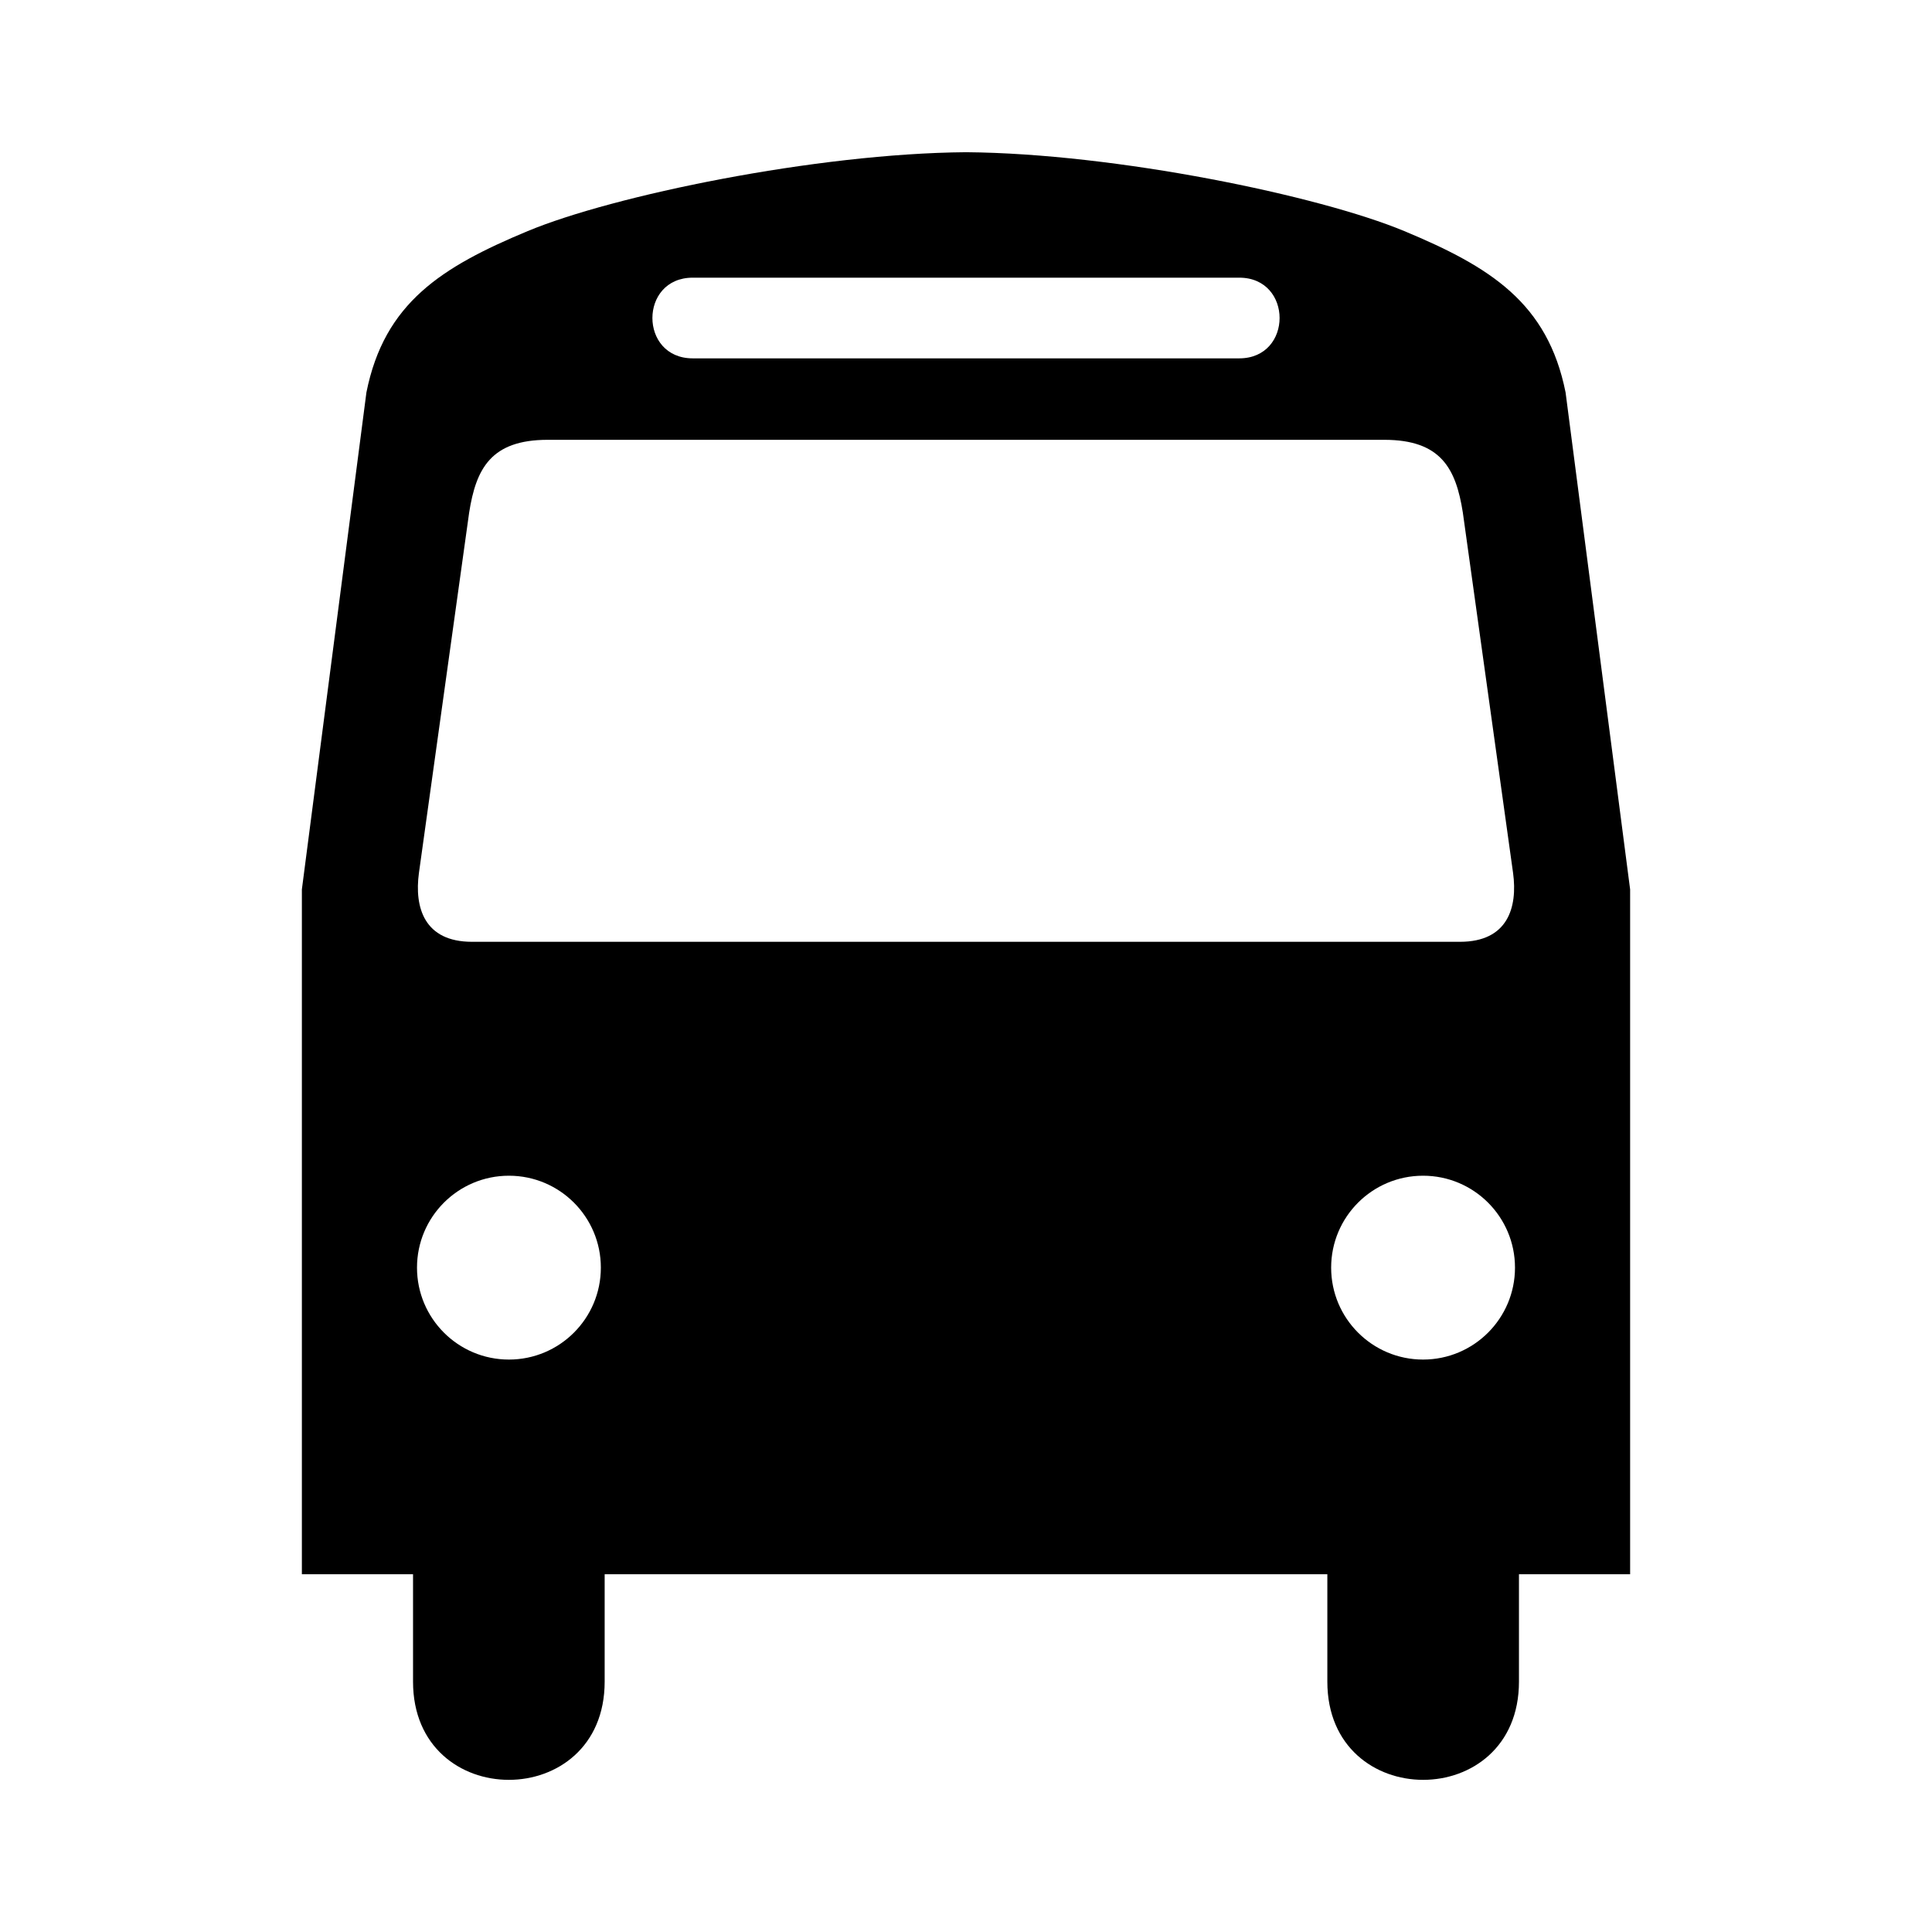
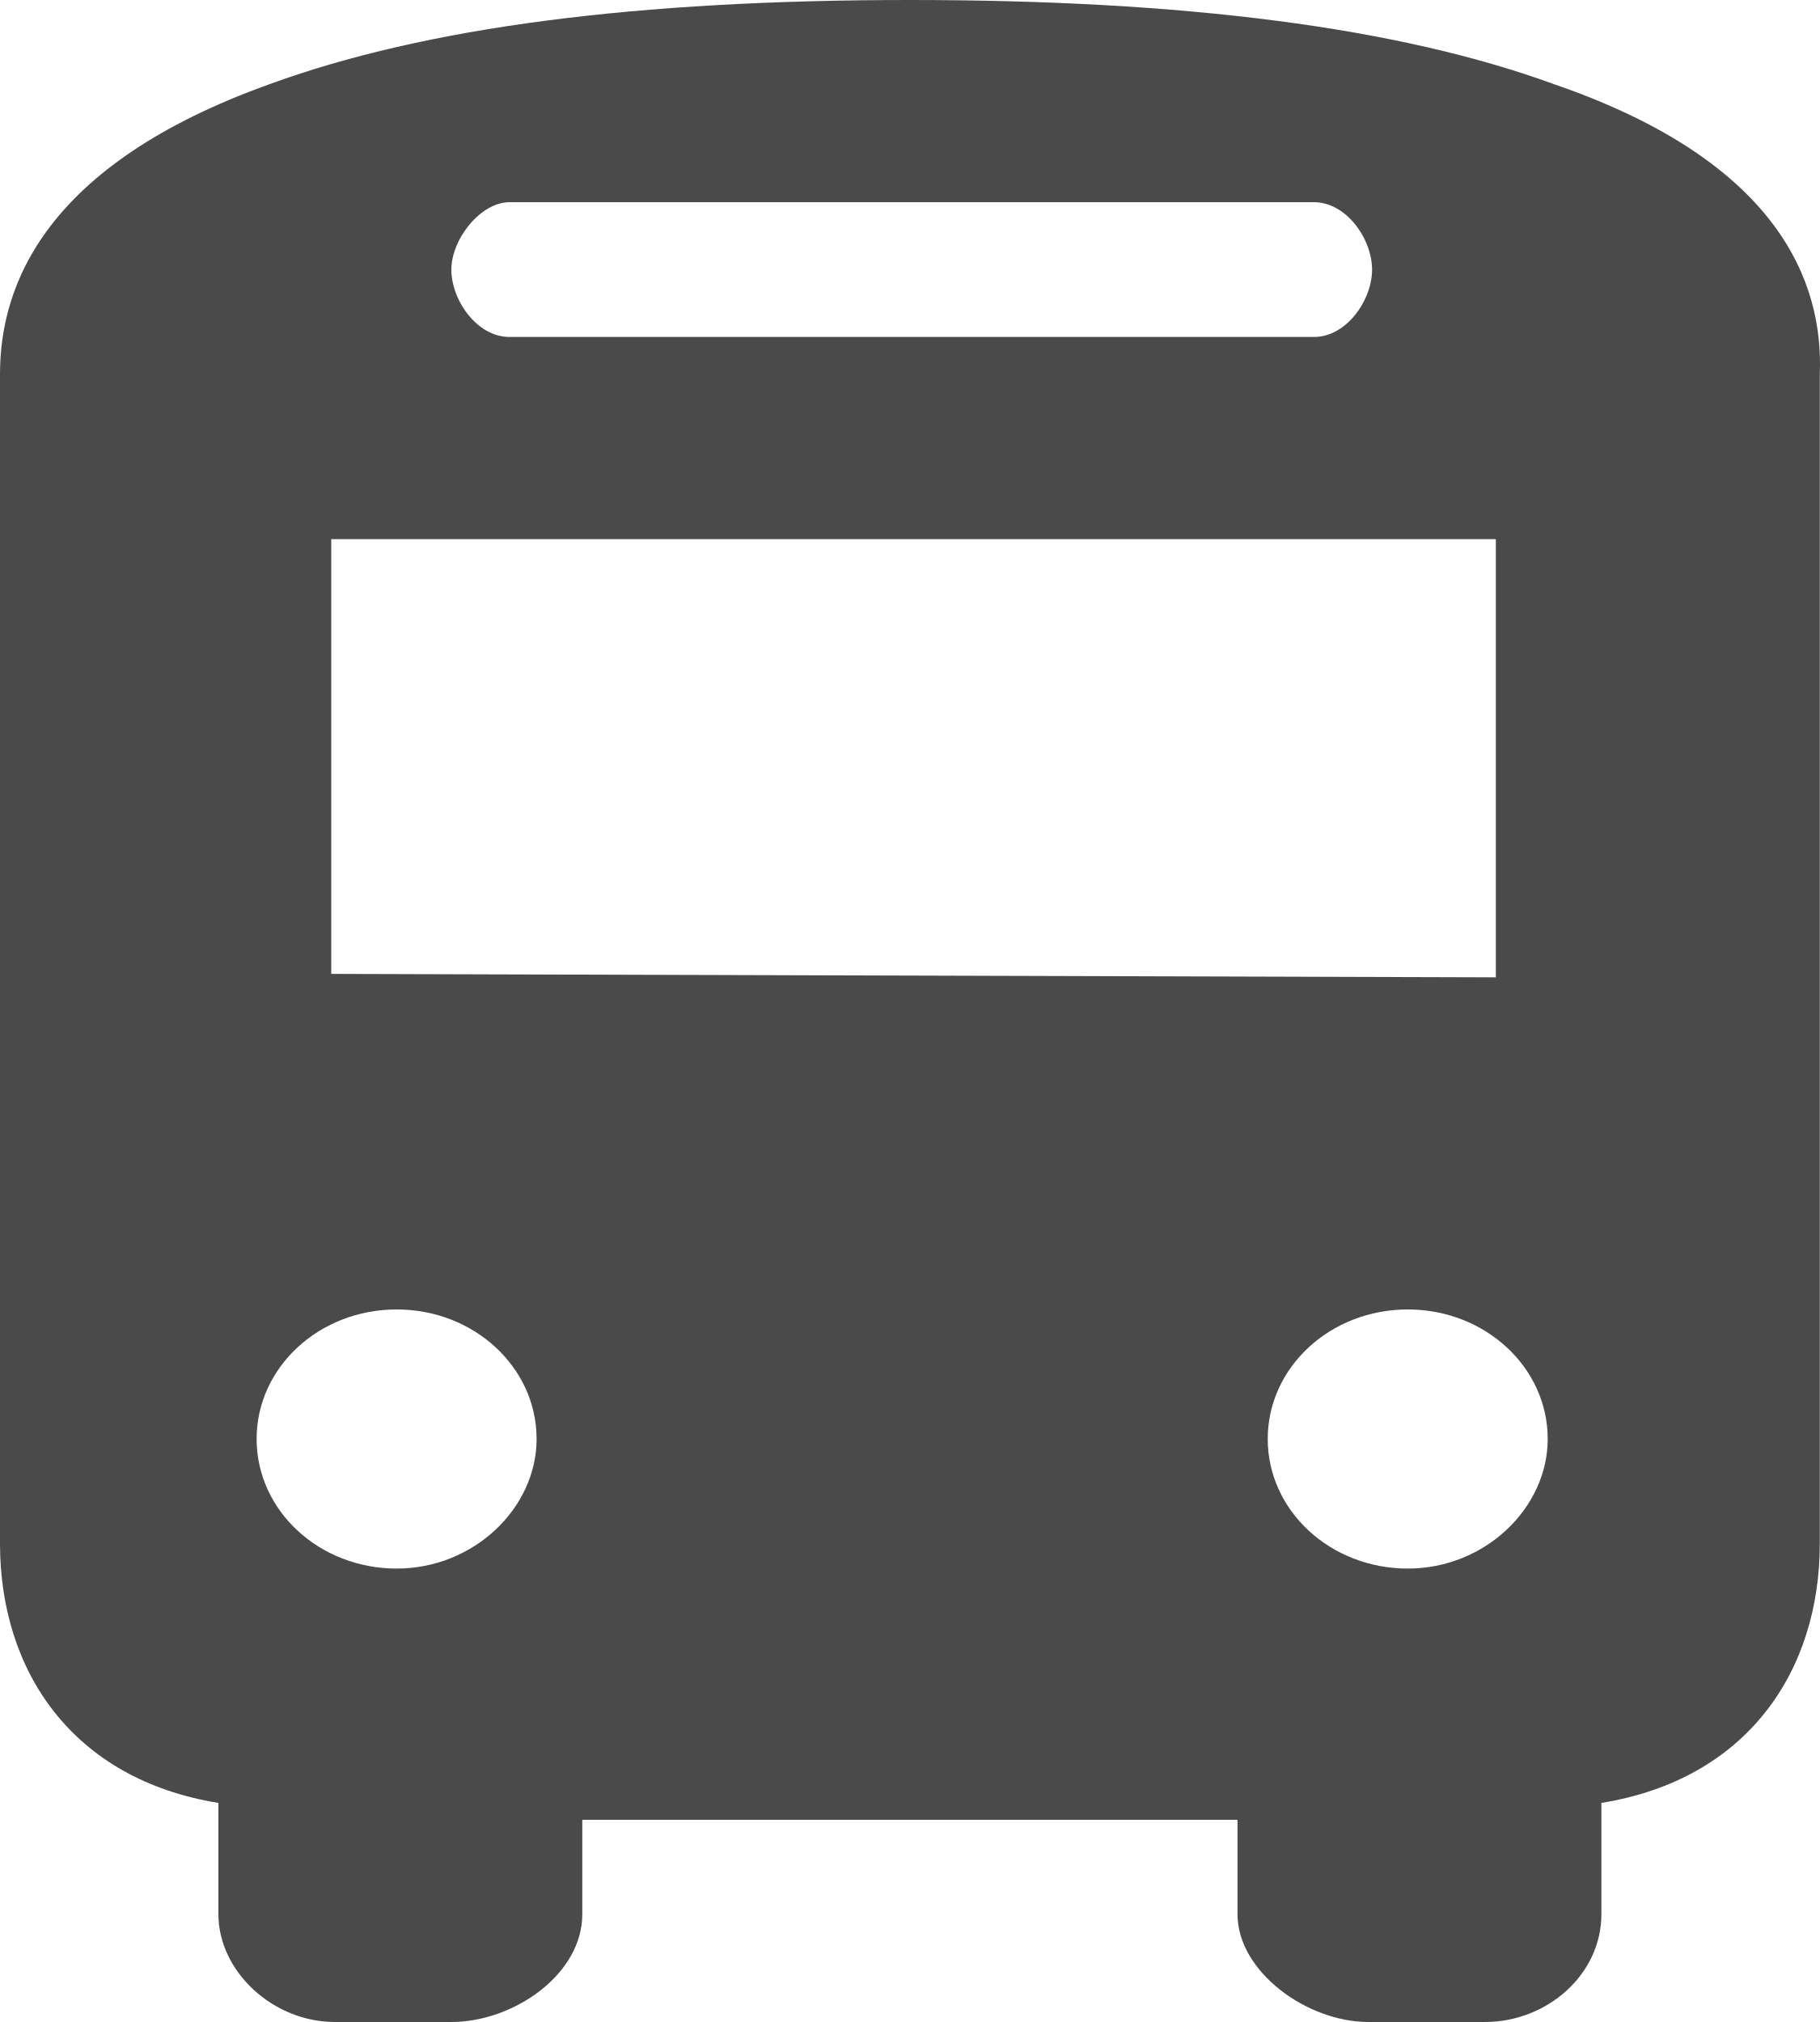
- <svg xmlns="http://www.w3.org/2000/svg" width="453.543" height="453.543" overflow="visible" xml:space="preserve">
-   <path d="M367.524 92.122c-4.208-21.045-17.678-29.463-37.882-37.882-19.918-8.299-67.648-18.229-102.872-18.507-35.222.279-82.951 10.208-102.87 18.507-20.204 8.418-33.673 16.836-37.882 37.882L70.866 208.794V369.56h26.096v25.211c0 30.739 44.984 30.739 44.984 0V369.56h169.652v25.211c0 30.739 44.983 30.739 44.983 0V369.56h26.096V208.794L367.524 92.122zM162.625 65.184h128.293c12.628 0 12.628 18.941 0 18.941H162.625c-12.628 0-12.628-18.941 0-18.941zm-43.153 253.978c-11.918 0-21.58-9.662-21.58-21.58s9.662-21.579 21.58-21.579 21.58 9.661 21.58 21.579-9.662 21.58-21.58 21.58zm105.784-98.072H110.797c-11.206 0-13.552-8.051-12.452-16.162l11.793-84.621c1.62-10.281 5.105-17.059 18.444-17.059H324.96c13.34 0 16.824 6.778 18.443 17.059l11.795 84.621c1.1 8.111-1.246 16.162-12.452 16.162h-117.49zm108.814 98.072c-11.918 0-21.579-9.662-21.579-21.58s9.661-21.579 21.579-21.579 21.579 9.661 21.579 21.579-9.661 21.58-21.579 21.58z" />
-   <path fill="none" d="M0 0h453.543v453.543H0z" />
+ <svg xmlns="http://www.w3.org/2000/svg" width="18" height="20" viewBox="0 0 18 20" version="1.1">
+   <g stroke="none" stroke-width="1" fill="none" fill-rule="evenodd">
+     <circle cx="3" cy="15" r="1" />
+     <path d="M15.37.833C13.822.267 11.7 0 9 0c-2.7 0-4.787.267-6.335.833C.432 1.633 0 2.833 0 3.7v11.567c0 1.266.72 2.333 2.16 2.566v1.1C2.16 19.5 2.7 20 3.312 20h1.152c.611 0 1.295-.467 1.295-1.067V18h6.48v.933c0 .567.684 1.067 1.295 1.067h1.152c.612 0 1.152-.467 1.152-1.067v-1.1c1.44-.233 2.16-1.3 2.16-2.566V3.7c.036-.9-.396-2.1-2.628-2.867zM5.04 2h7.955c.324 0 .575.367.575.667 0 .3-.251.666-.575.666H5.039c-.324 0-.575-.366-.575-.666 0-.3.287-.667.575-.667zM3.923 15.515c-.766 0-1.385-.573-1.385-1.282 0-.709.619-1.281 1.385-1.281.765 0 1.384.572 1.384 1.281 0 .682-.619 1.282-1.384 1.282zm10 0c-.766 0-1.385-.573-1.385-1.282 0-.709.619-1.281 1.385-1.281.765 0 1.384.572 1.384 1.281 0 .682-.619 1.282-1.384 1.282zM3.276 9.633v-4.3H14.794v4.334L3.276 9.633z" fill="#4A4A4A" fill-rule="nonzero" />
+   </g>
</svg>
